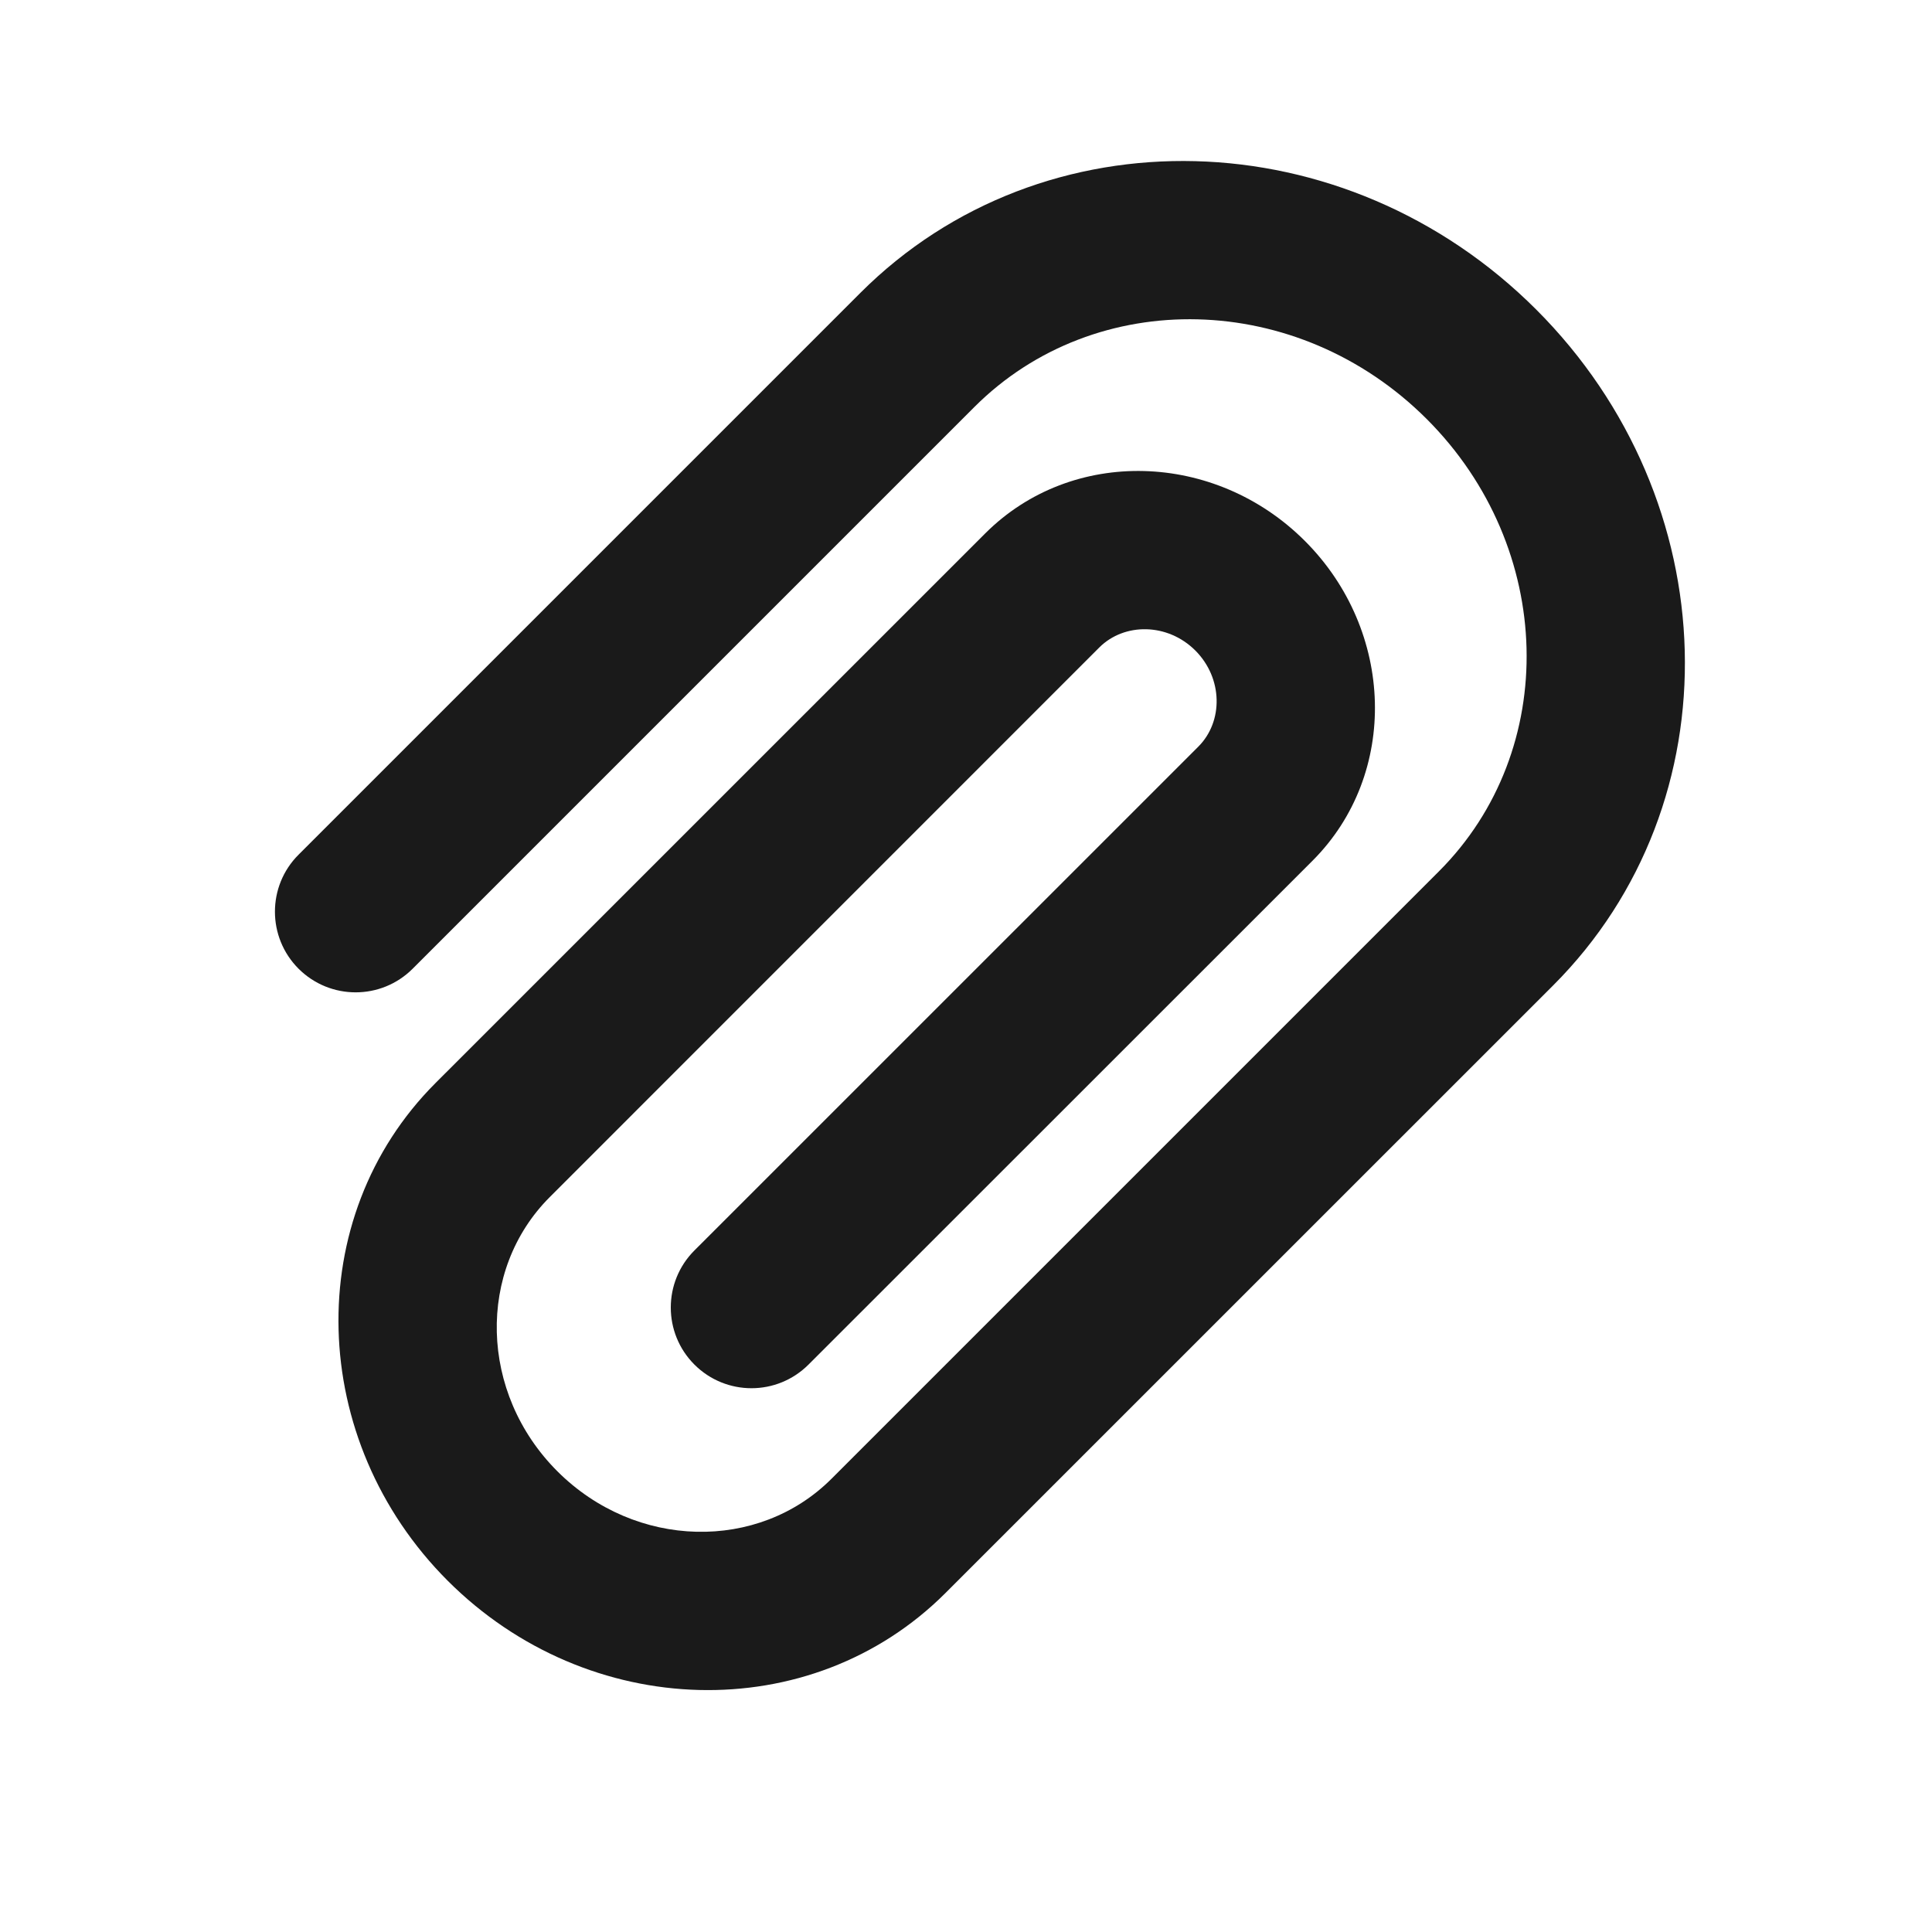
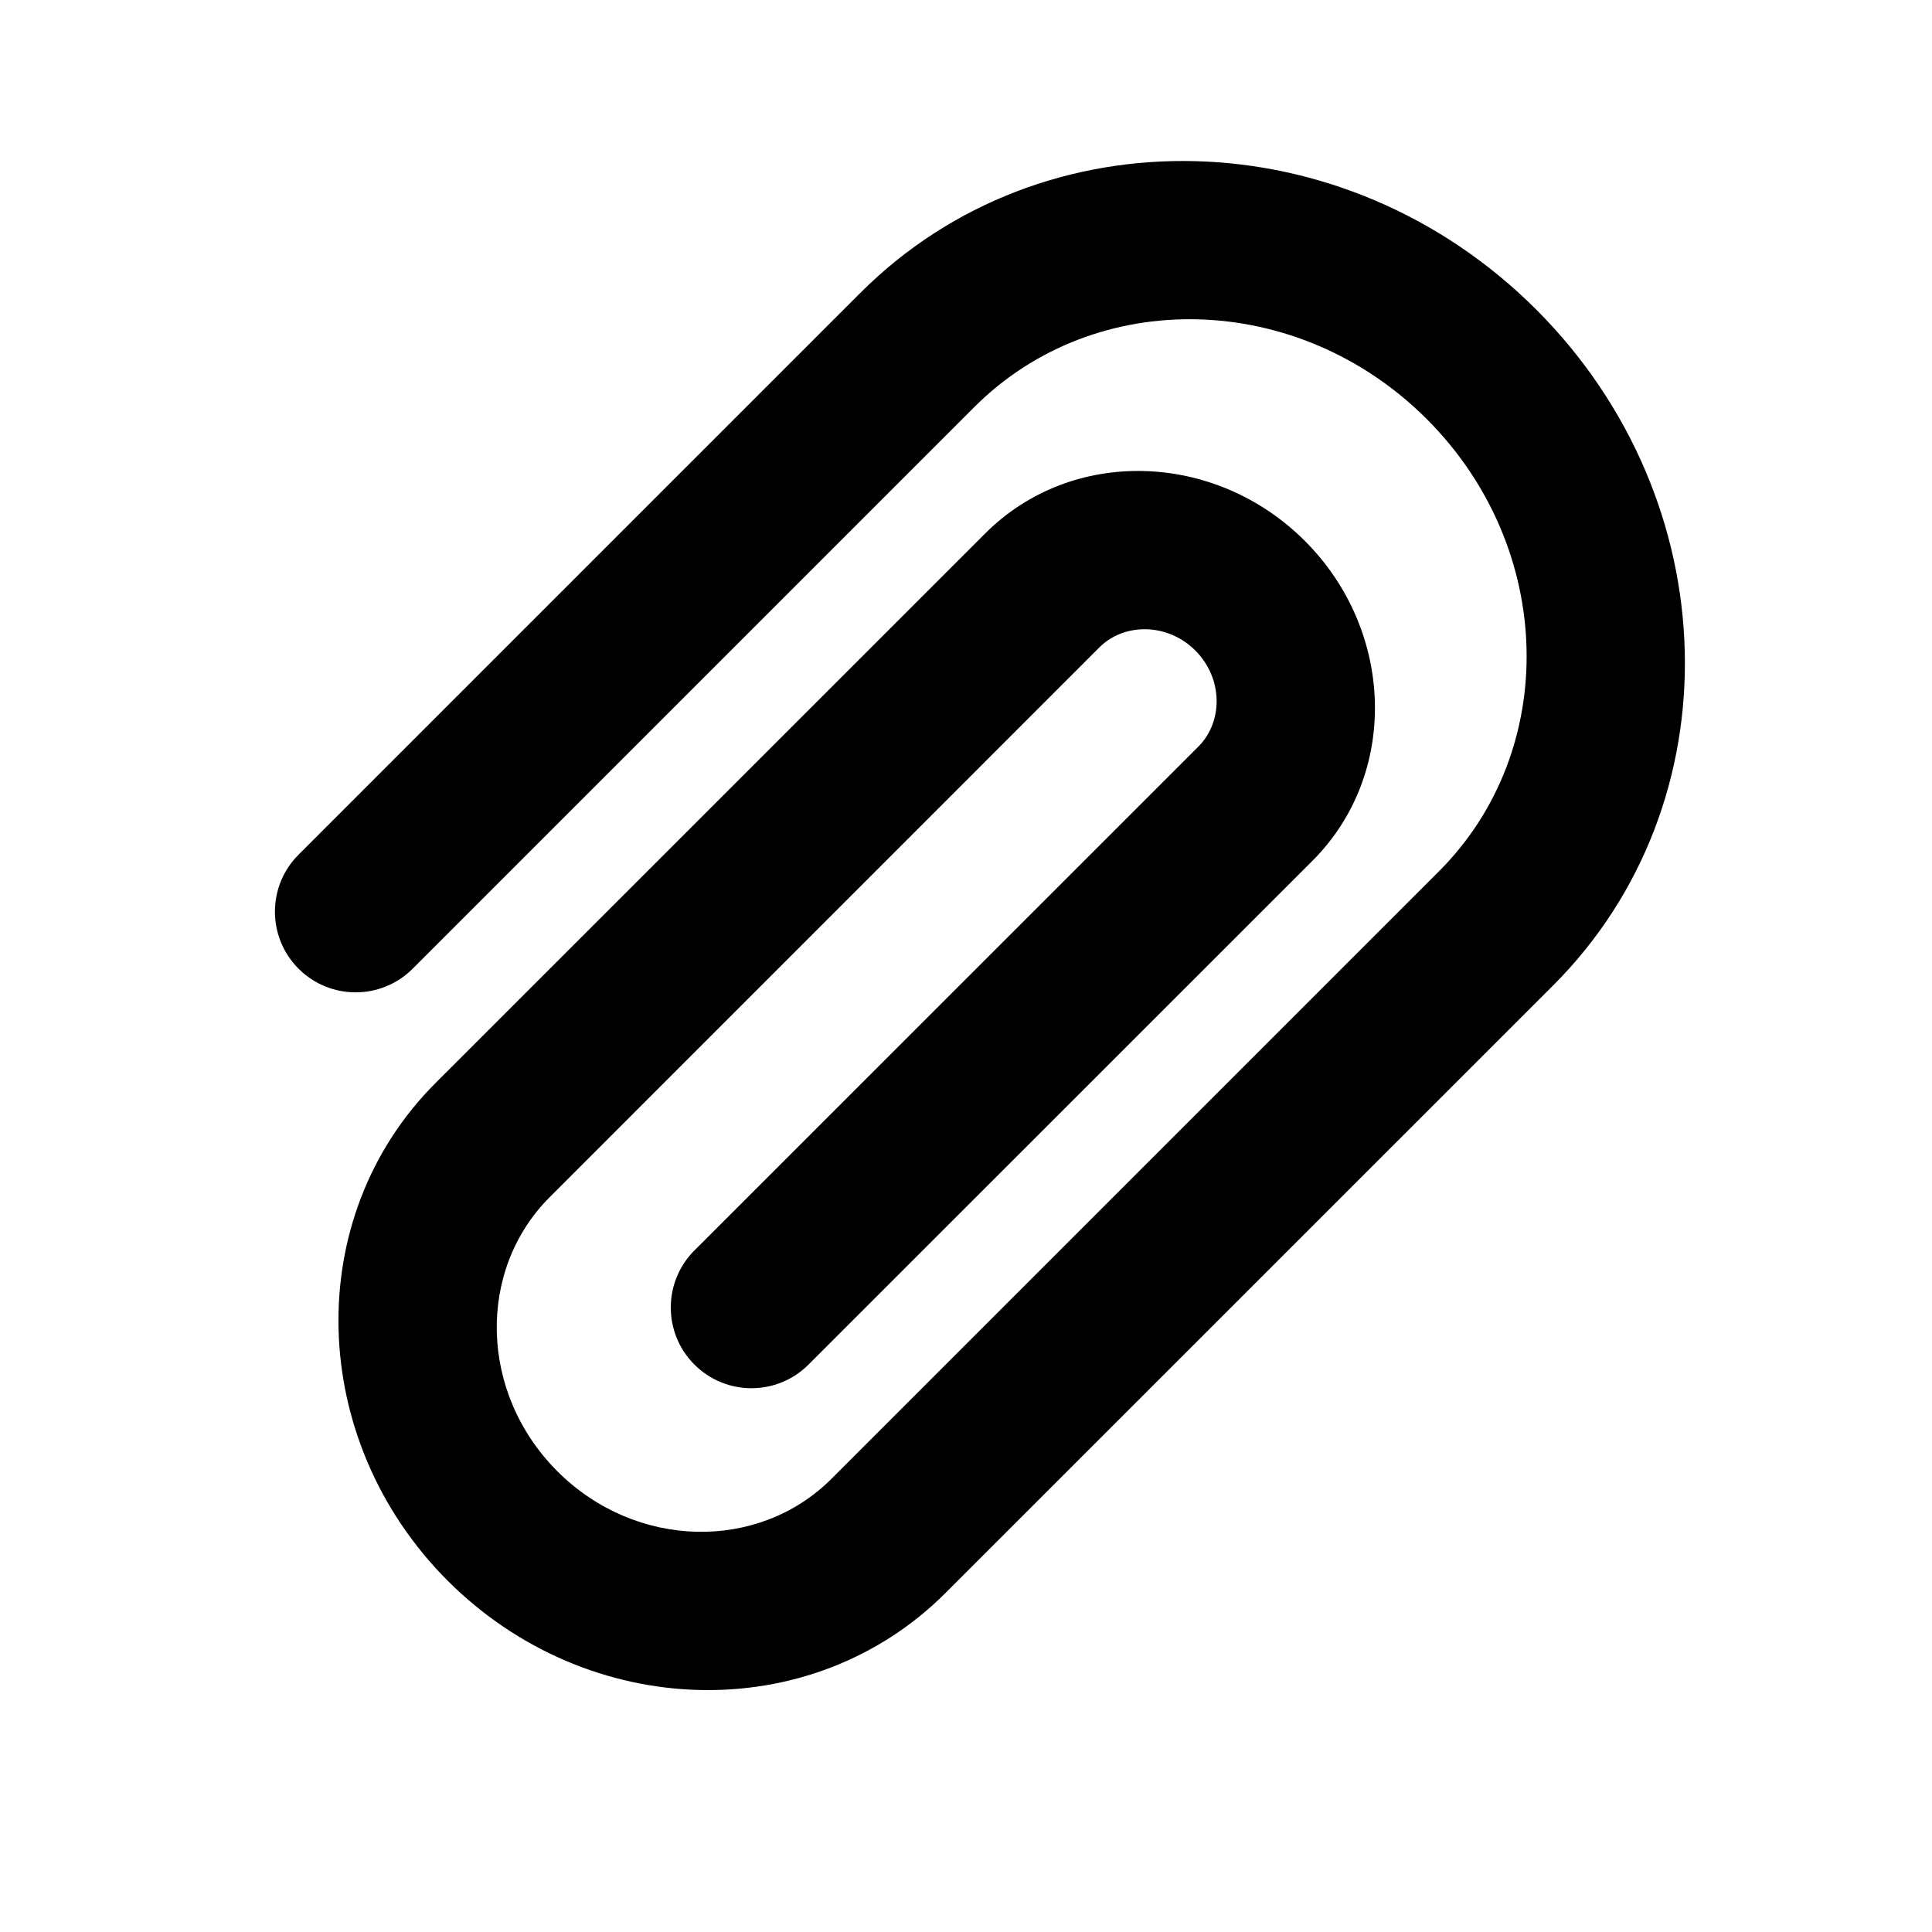
<svg xmlns="http://www.w3.org/2000/svg" width="24" height="24" viewBox="0 0 24 24" fill="none">
-   <path d="M19.084 3.846C16.713 1.475 12.958 1.369 10.688 3.638L3.709 10.617C3.317 11.008 3.318 11.643 3.709 12.034C4.101 12.425 4.735 12.425 5.126 12.034L12.105 5.055C13.609 3.552 16.123 3.606 17.724 5.206C19.324 6.807 19.378 9.321 17.875 10.824L10.329 18.37C9.422 19.277 7.897 19.249 6.924 18.277C5.951 17.304 5.922 15.778 6.829 14.871L13.656 8.043C13.967 7.733 14.504 7.737 14.849 8.081C15.193 8.426 15.197 8.963 14.887 9.274L8.626 15.534C8.235 15.925 8.235 16.56 8.626 16.951C9.018 17.343 9.652 17.343 10.044 16.951L16.305 10.692C17.381 9.615 17.325 7.835 16.21 6.72C15.095 5.605 13.316 5.55 12.239 6.626L5.411 13.453C3.738 15.126 3.82 17.894 5.562 19.637C7.306 21.38 10.073 21.461 11.746 19.788L19.293 12.242C21.562 9.973 21.455 6.217 19.084 3.846Z" fill="#1A1A1A" />
+   <path d="M19.084 3.846C16.713 1.475 12.958 1.369 10.688 3.638L3.709 10.617C3.317 11.008 3.318 11.643 3.709 12.034C4.101 12.425 4.735 12.425 5.126 12.034L12.105 5.055C13.609 3.552 16.123 3.606 17.724 5.206C19.324 6.807 19.378 9.321 17.875 10.824L10.329 18.37C9.422 19.277 7.897 19.249 6.924 18.277C5.951 17.304 5.922 15.778 6.829 14.871L13.656 8.043C13.967 7.733 14.504 7.737 14.849 8.081C15.193 8.426 15.197 8.963 14.887 9.274L8.626 15.534C8.235 15.925 8.235 16.56 8.626 16.951C9.018 17.343 9.652 17.343 10.044 16.951L16.305 10.692C17.381 9.615 17.325 7.835 16.21 6.72C15.095 5.605 13.316 5.55 12.239 6.626L5.411 13.453C3.738 15.126 3.82 17.894 5.562 19.637C7.306 21.38 10.073 21.461 11.746 19.788L19.293 12.242C21.562 9.973 21.455 6.217 19.084 3.846Z" fill="currentColor" />
</svg>
